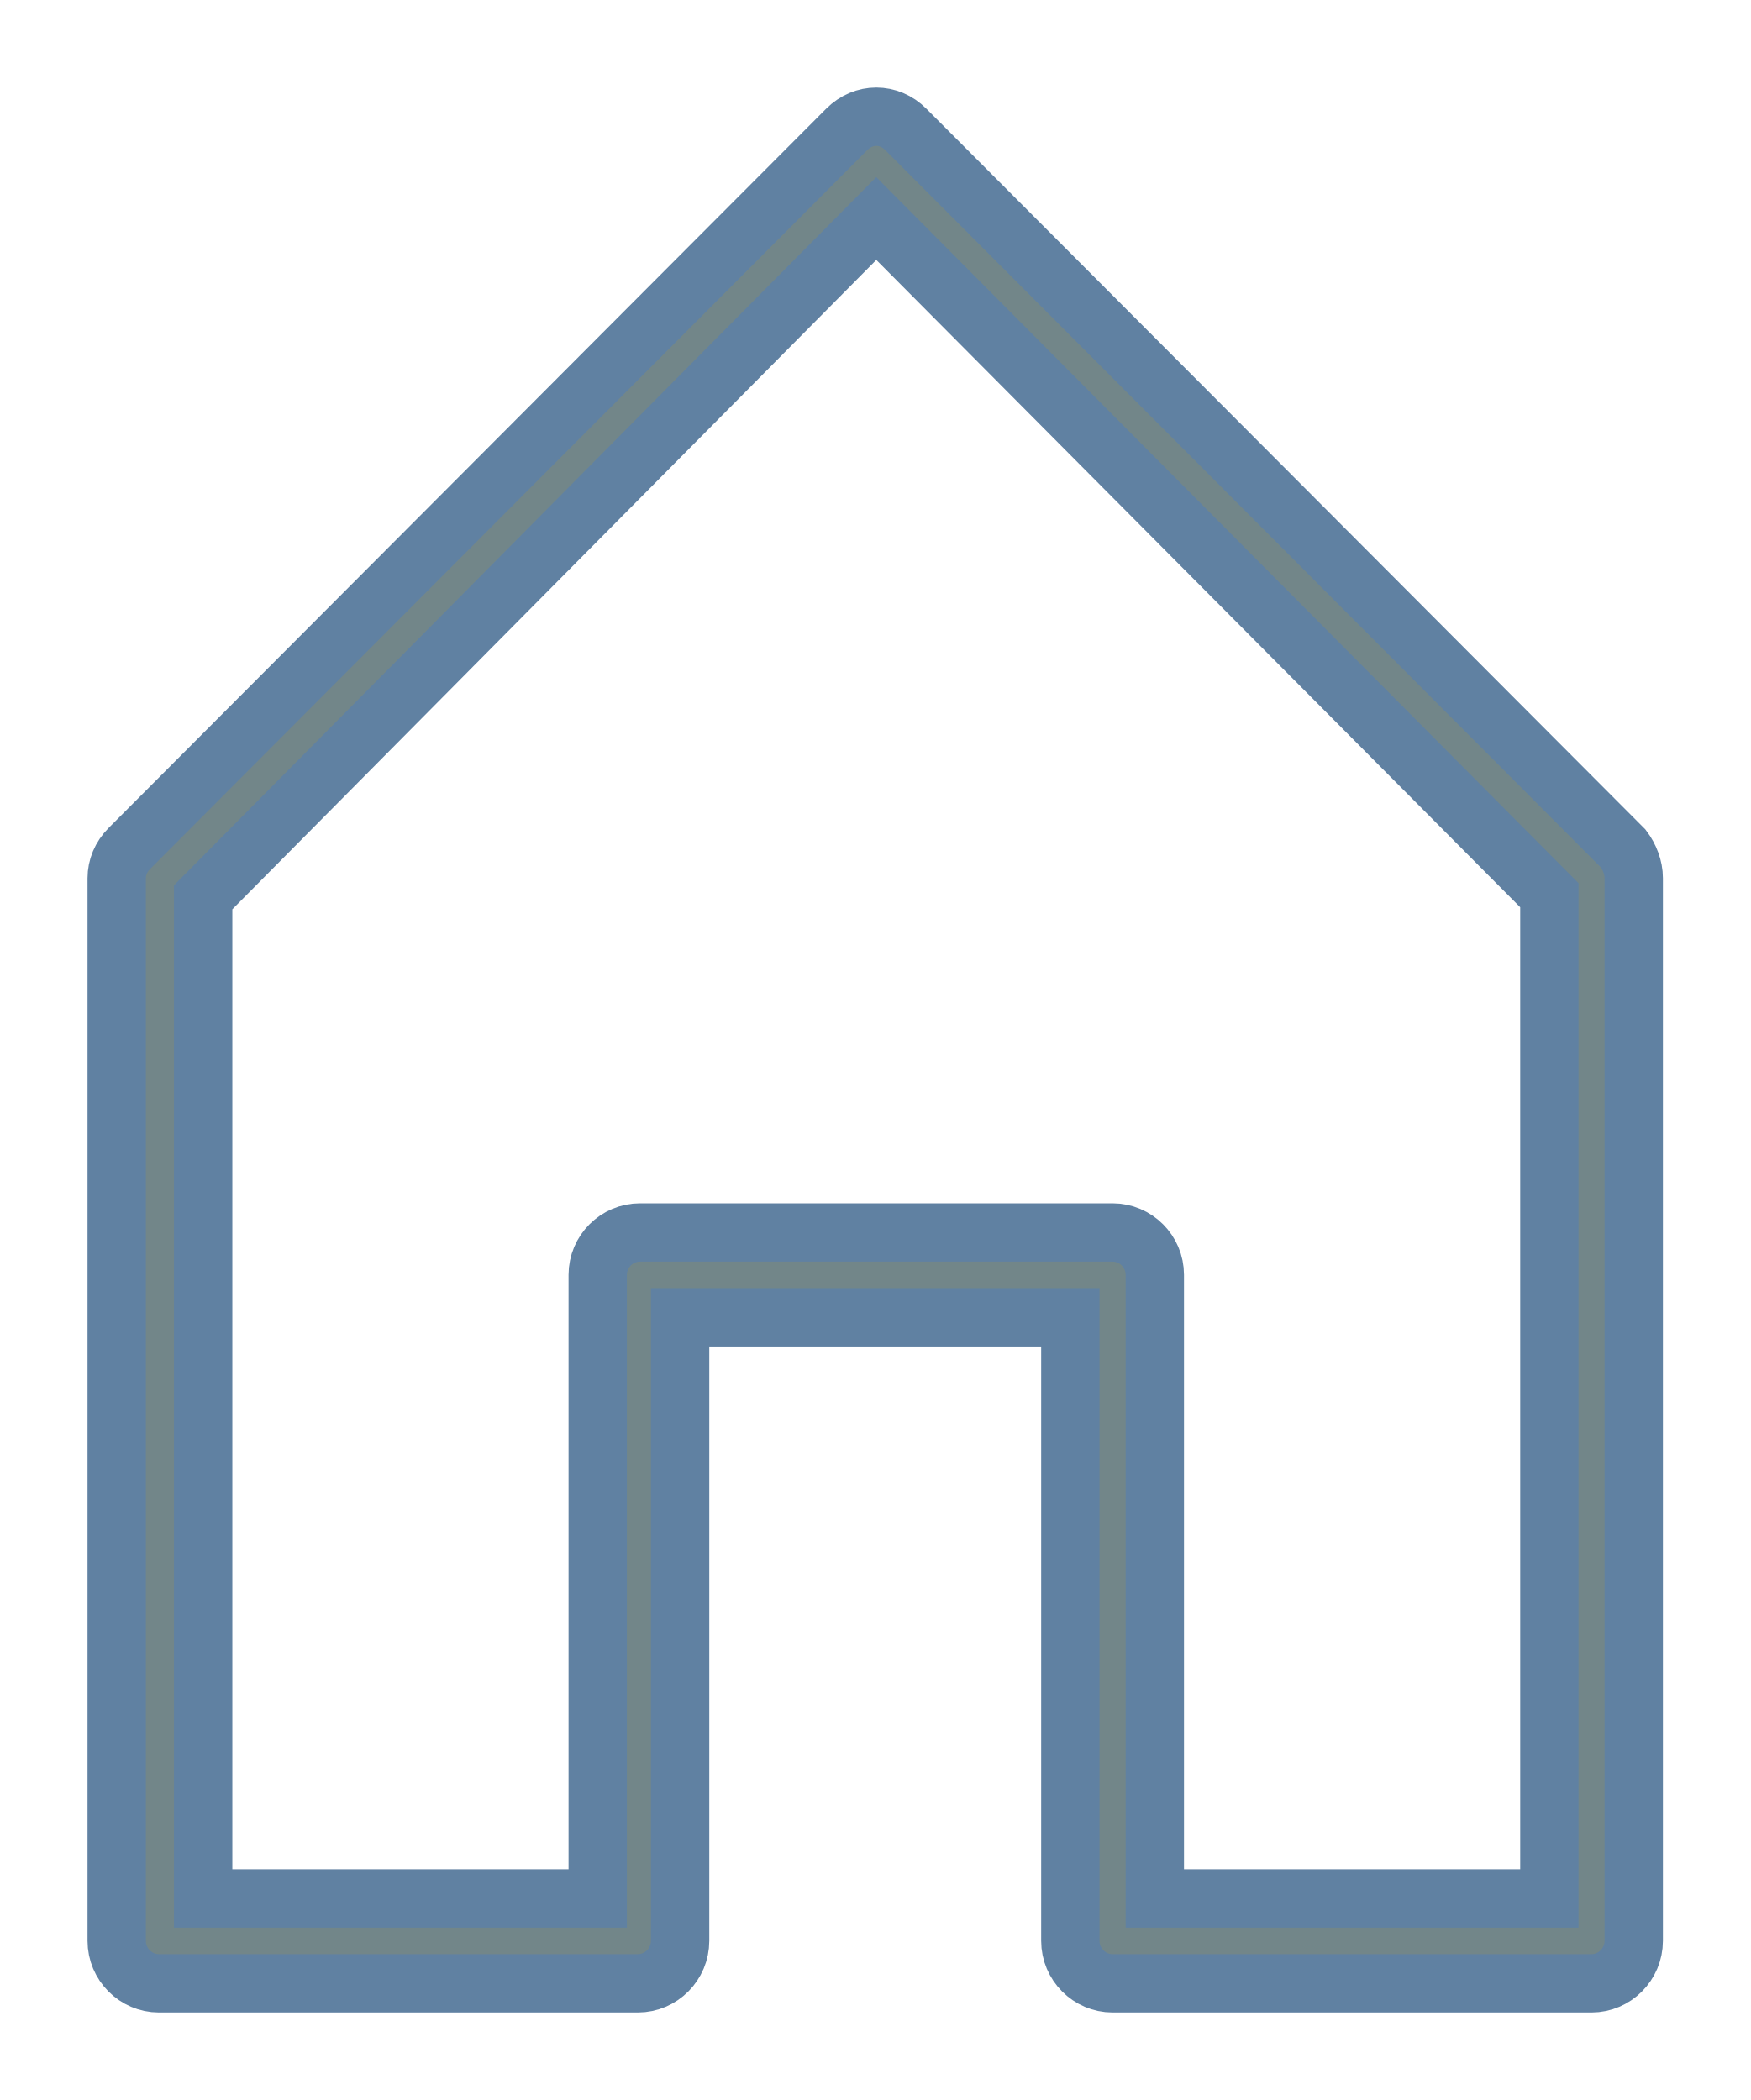
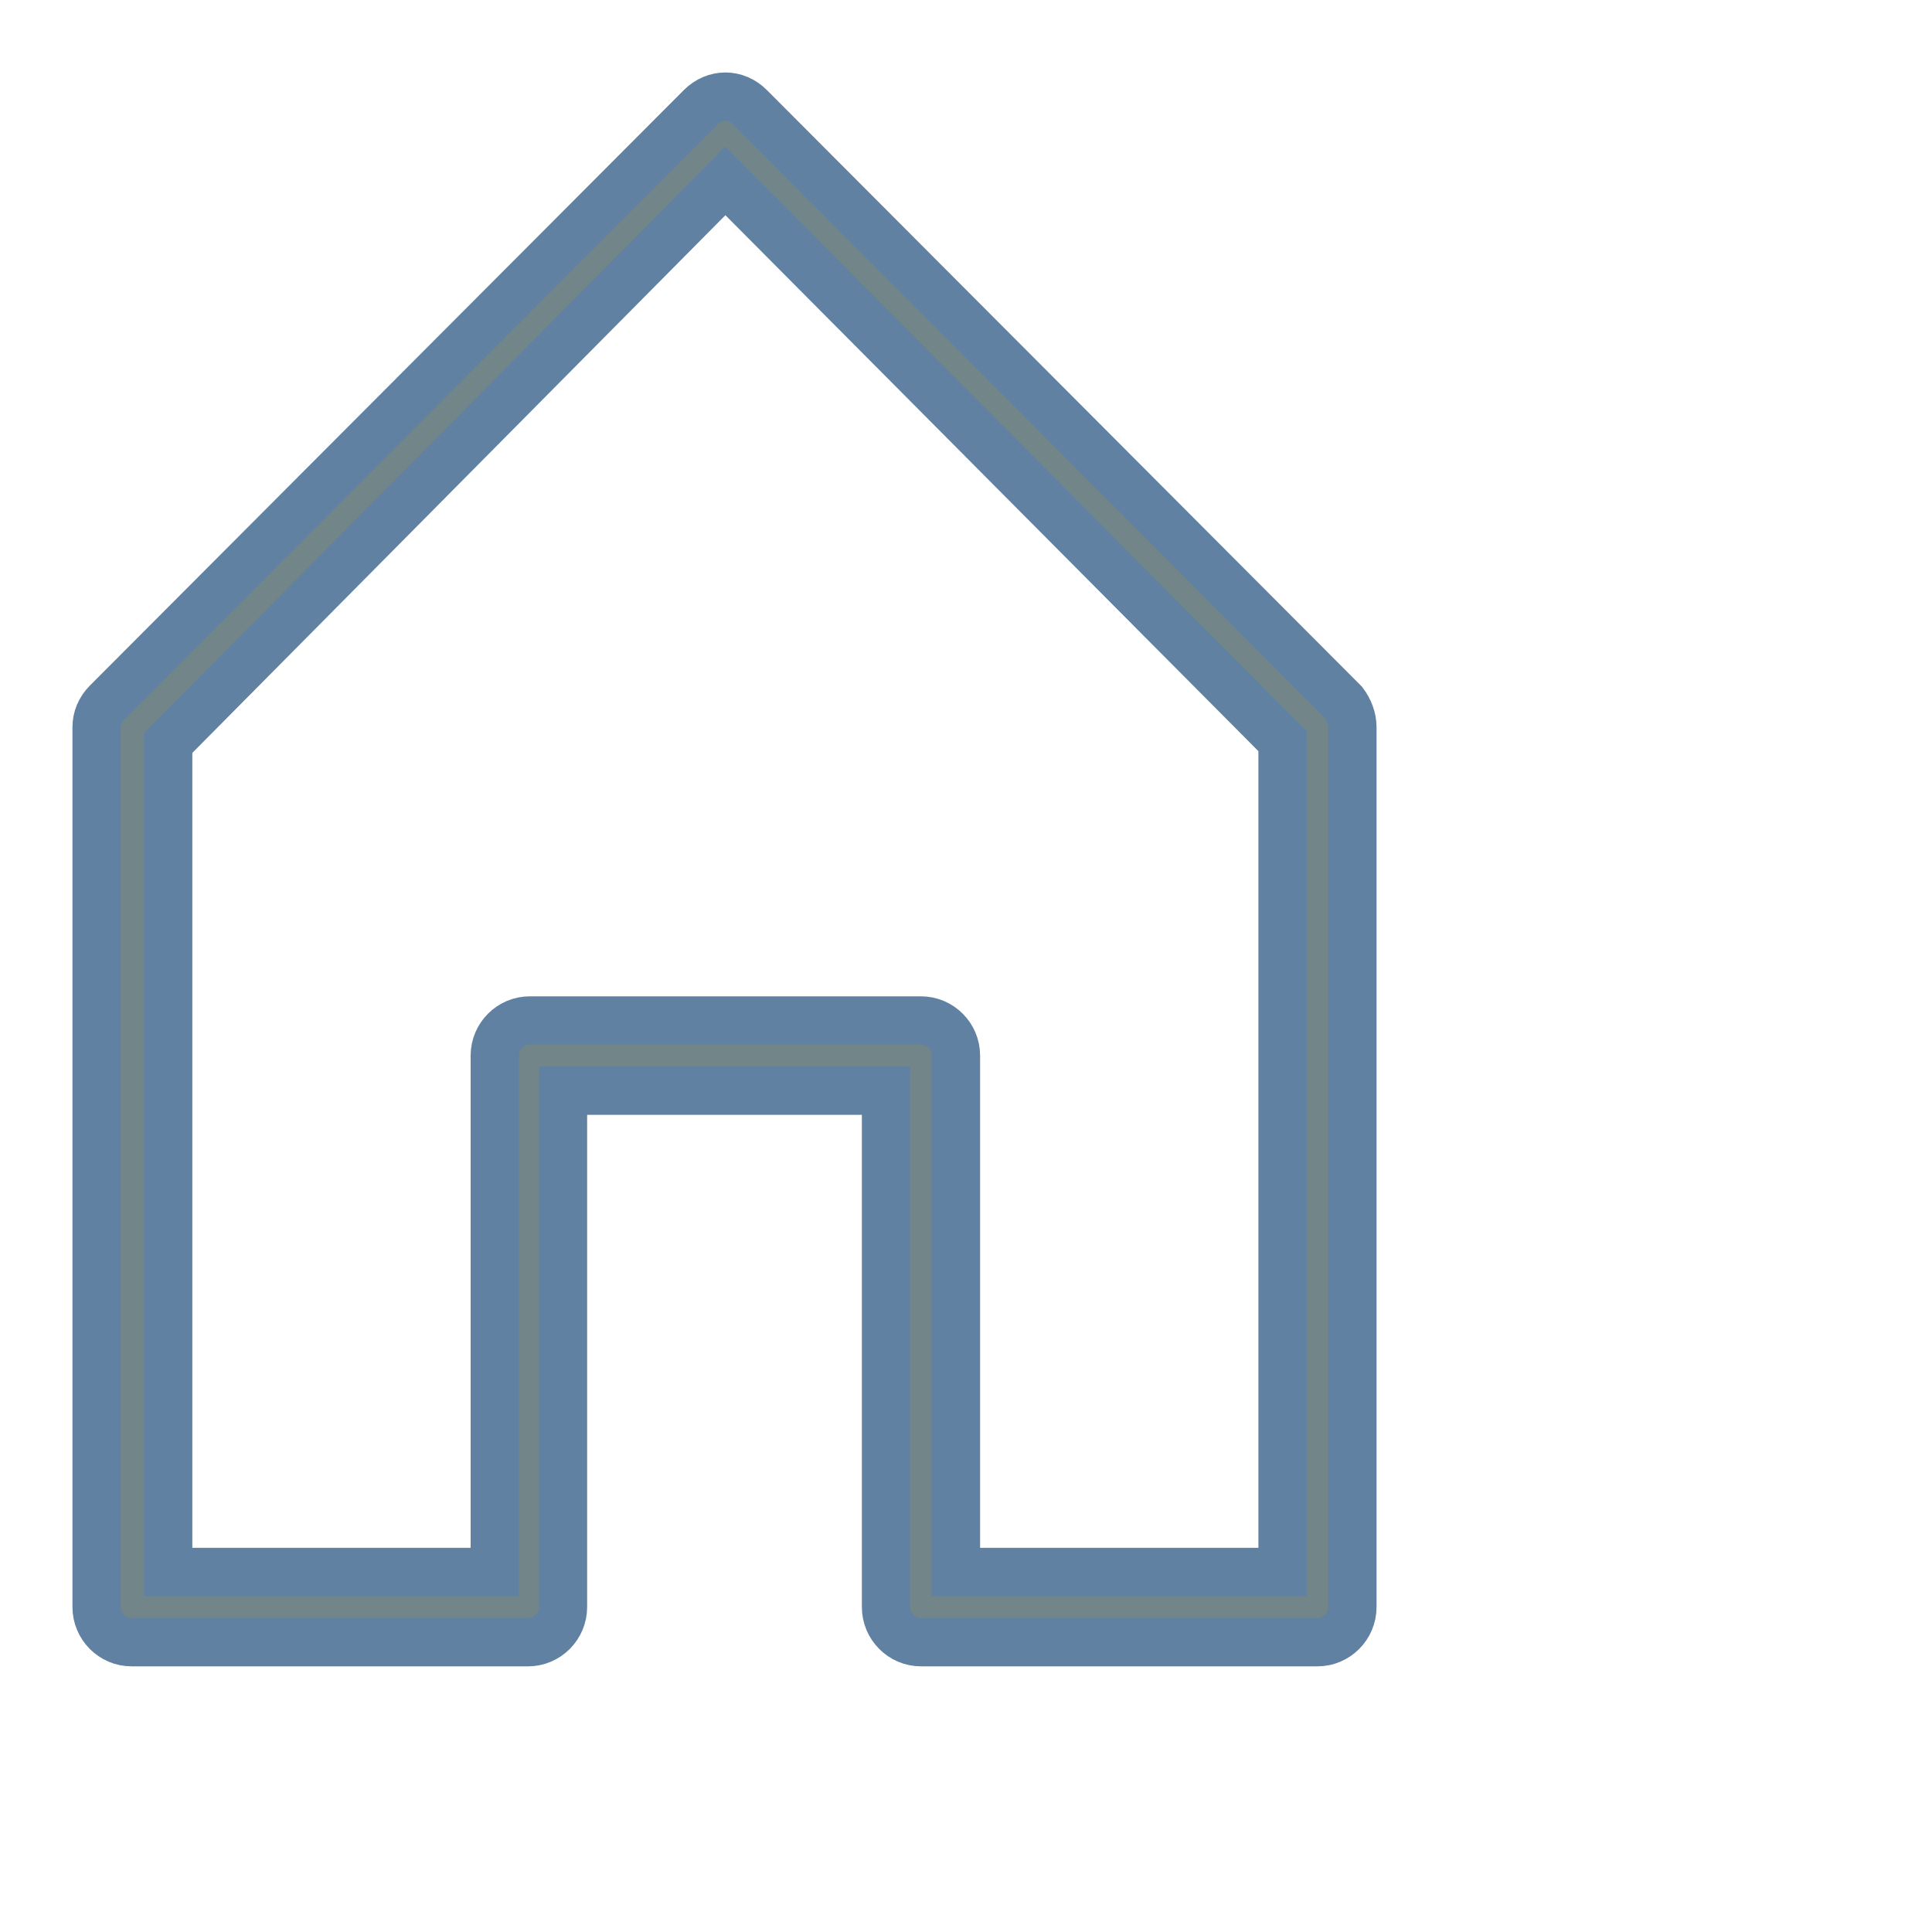
- <svg xmlns="http://www.w3.org/2000/svg" width="15px" height="18px" viewBox="0 0 15 18" version="1.1">
+ <svg xmlns="http://www.w3.org/2000/svg" width="20" height="20" viewBox="0 0 20 20" version="1.1">
  <g id="Desktop" stroke="none" stroke-width="1" fill="none" fill-rule="evenodd">
    <g id="Article" transform="translate(-105, -155)" fill="#728689" fill-rule="nonzero" stroke="#6081A2" stroke-width="0.5">
      <g id="Breadcrumb" transform="translate(106, 151)">
        <path d="M12.91,11.273 L6.762,5.109 C6.618,4.964 6.401,4.964 6.256,5.109 L0.108,11.273 C0.036,11.345 0,11.436 0,11.527 L0,20.636 C0,20.836 0.163,21 0.362,21 L4.466,21 C4.665,21 4.828,20.836 4.828,20.636 L4.828,15.291 L8.172,15.291 L8.172,20.636 C8.172,20.836 8.335,21 8.534,21 L12.638,21 C12.837,21 13,20.836 13,20.636 L13,11.527 C13,11.436 12.964,11.345 12.91,11.273 Z M12.277,20.273 L8.896,20.273 L8.896,14.927 C8.896,14.727 8.733,14.564 8.534,14.564 L4.484,14.564 C4.285,14.564 4.122,14.727 4.122,14.927 L4.122,20.273 L0.741,20.273 L0.741,11.691 L6.509,5.873 L12.277,11.673 L12.277,20.273 Z" id="Home" />
      </g>
    </g>
  </g>
</svg>
